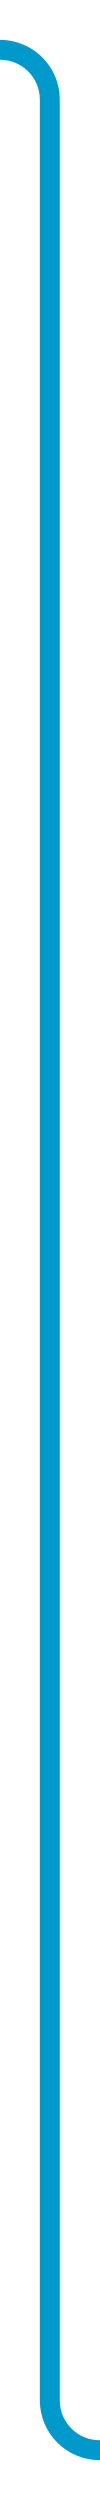
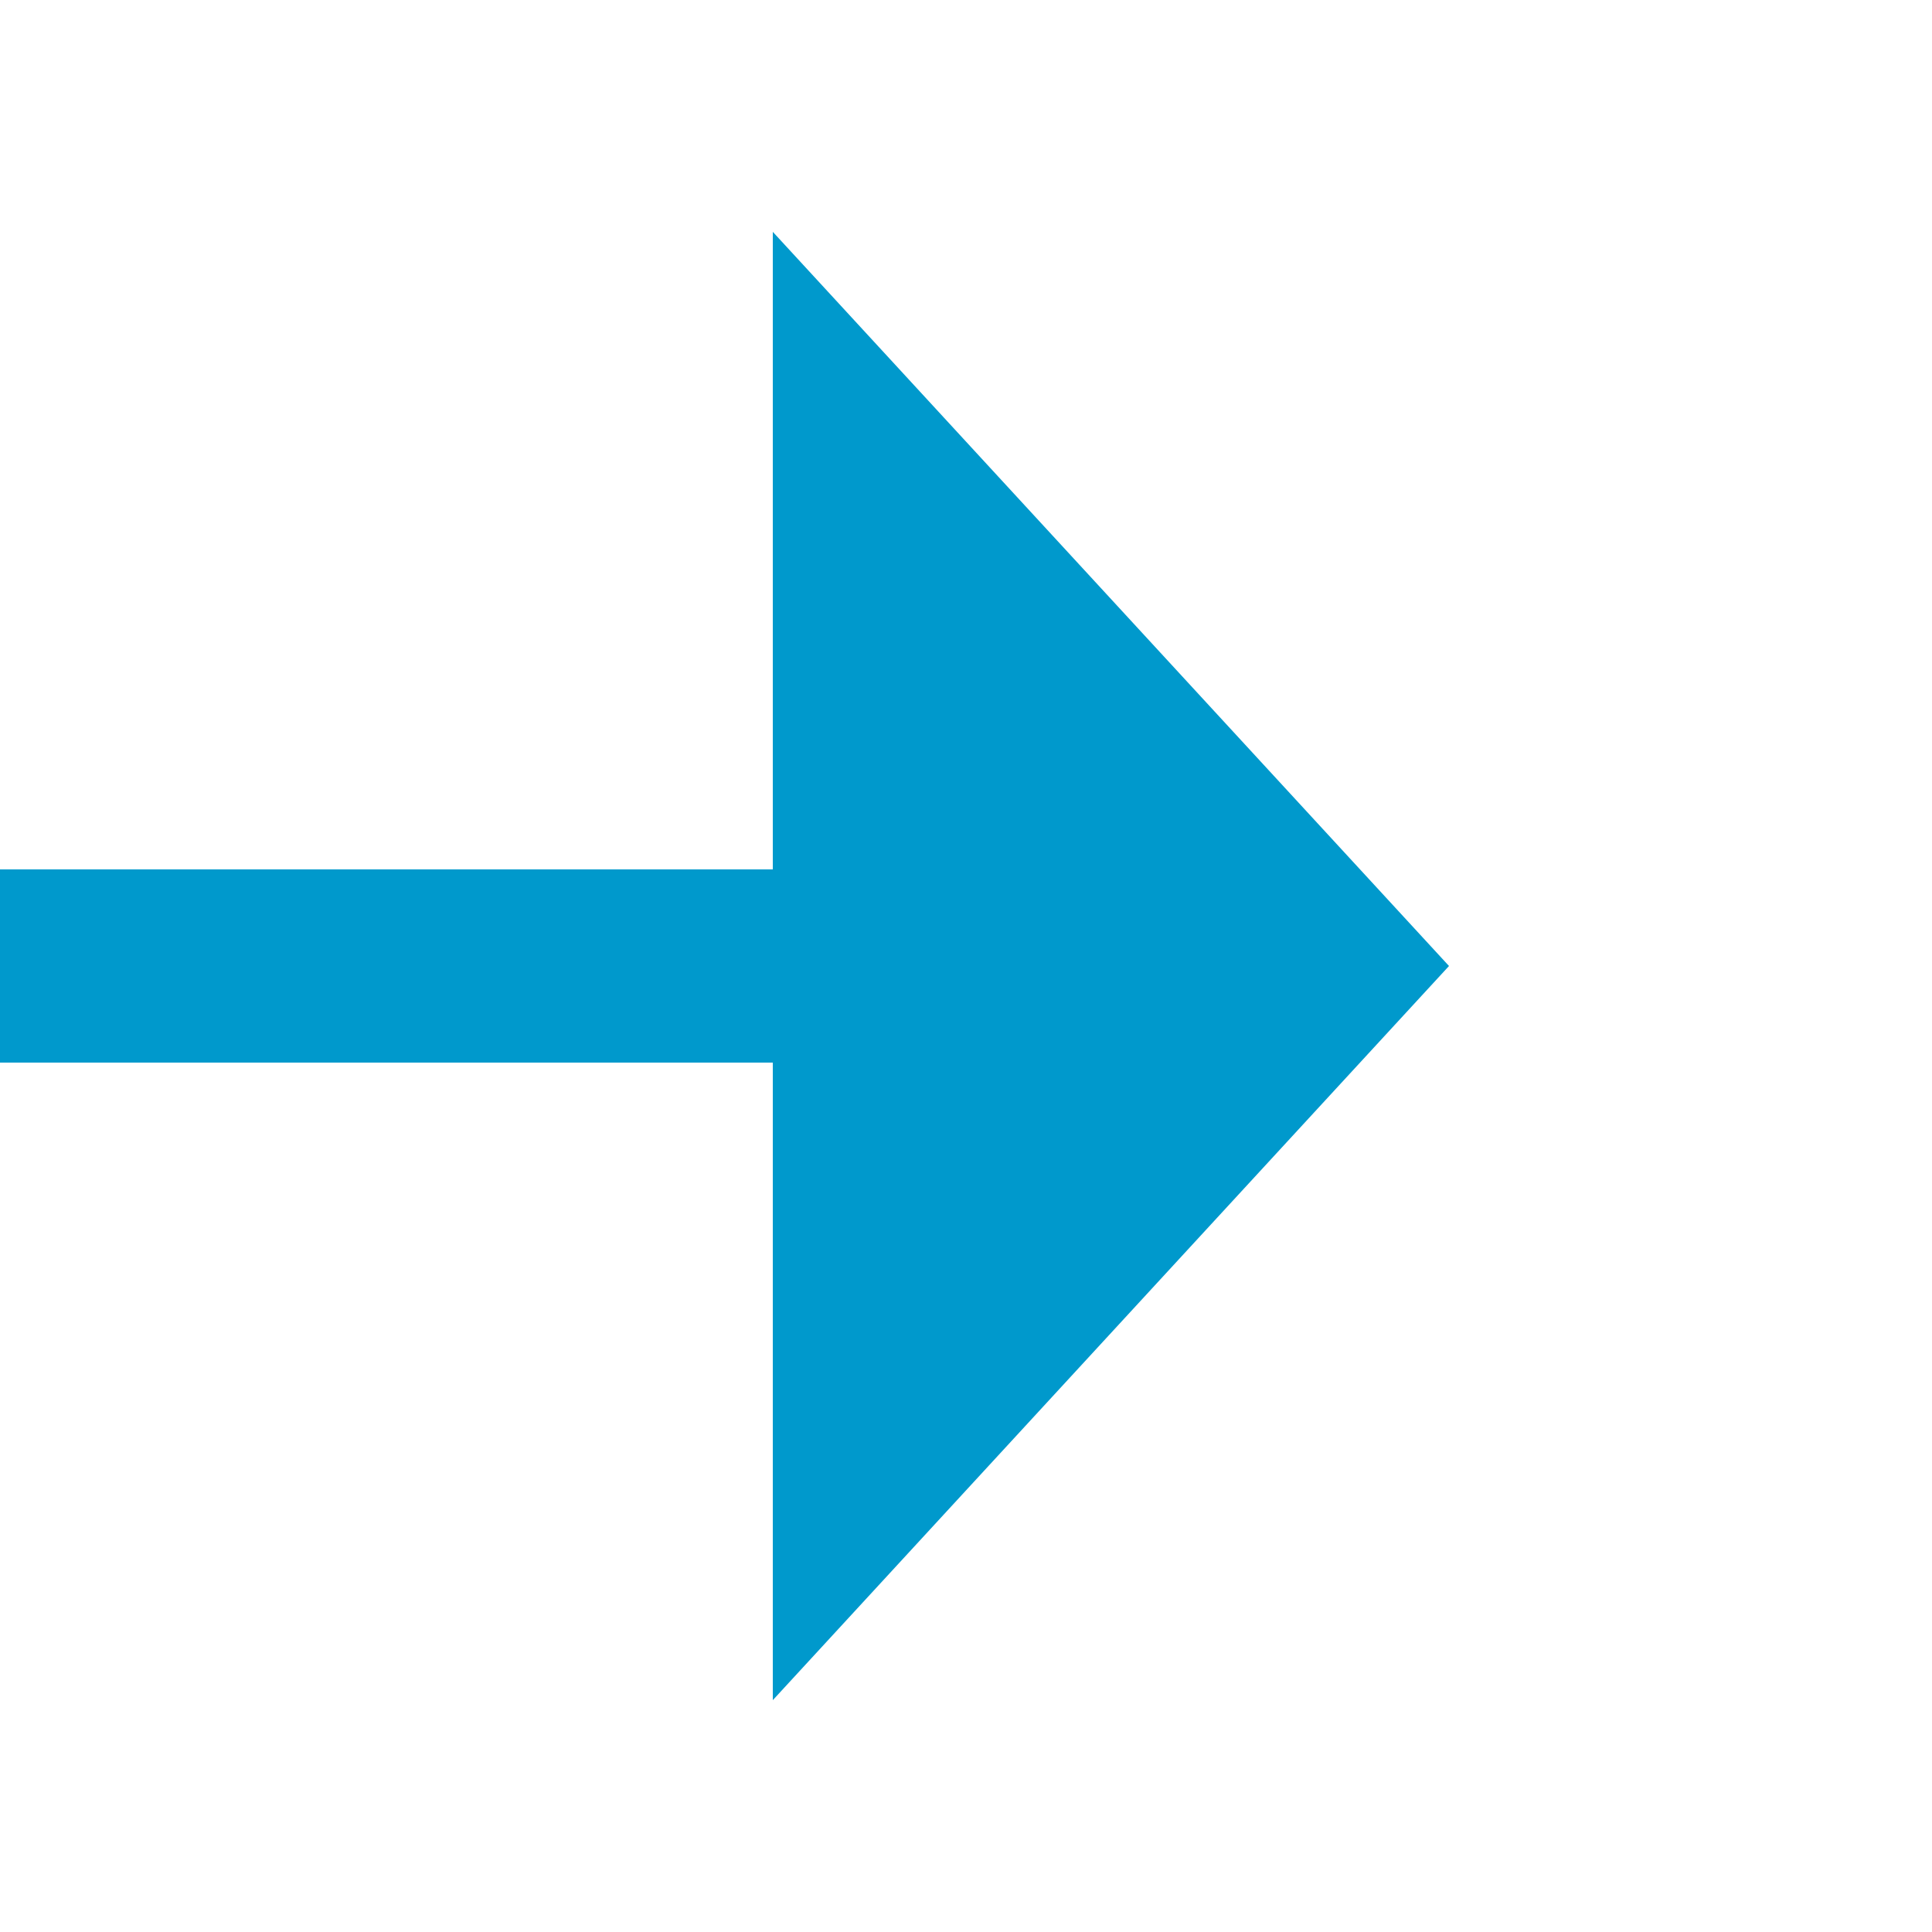
- <svg xmlns="http://www.w3.org/2000/svg" version="1.1" width="10px" height="251px" preserveAspectRatio="xMidYMin meet" viewBox="730 366  8 251">
-   <path d="M 507 354  L 512 354  A 5 5 0 0 1 517 359 L 517 366  A 5 5 0 0 0 522 371 L 729 371  A 5 5 0 0 1 734 376 L 734 607  A 5 5 0 0 0 739 612 L 955 612  " stroke-width="2" stroke="#0099cc" fill="none" />
-   <path d="M 954 619.6  L 961 612  L 954 604.4  L 954 619.6  Z " fill-rule="nonzero" fill="#0099cc" stroke="none" />
+ <svg xmlns="http://www.w3.org/2000/svg" version="1.1" width="20px" height="20px" preserveAspectRatio="xMinYMid meet" viewBox="274 454  20 18">
+   <path d="M 116 377  L 197 377  A 5 5 0 0 1 202 382 L 202 458  A 5 5 0 0 0 207 463 L 283 463  " stroke-width="2" stroke="#0099cc" fill="none" />
+   <path d="M 282 470.6  L 289 463  L 282 455.4  L 282 470.6  Z " fill-rule="nonzero" fill="#0099cc" stroke="none" />
</svg>
